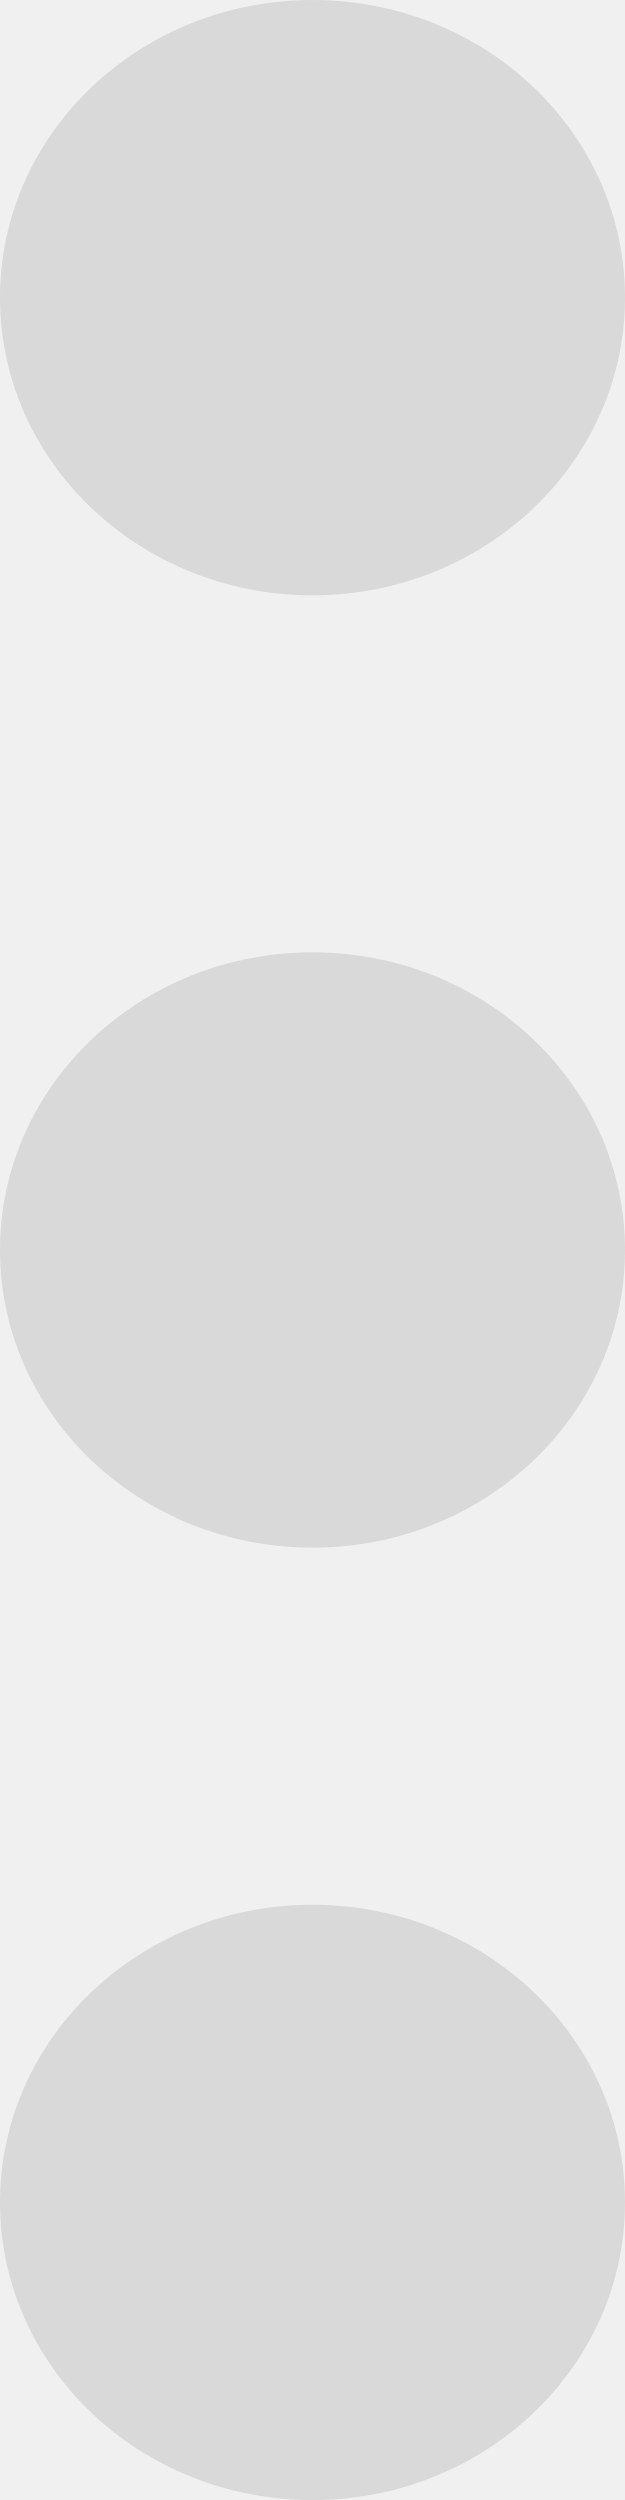
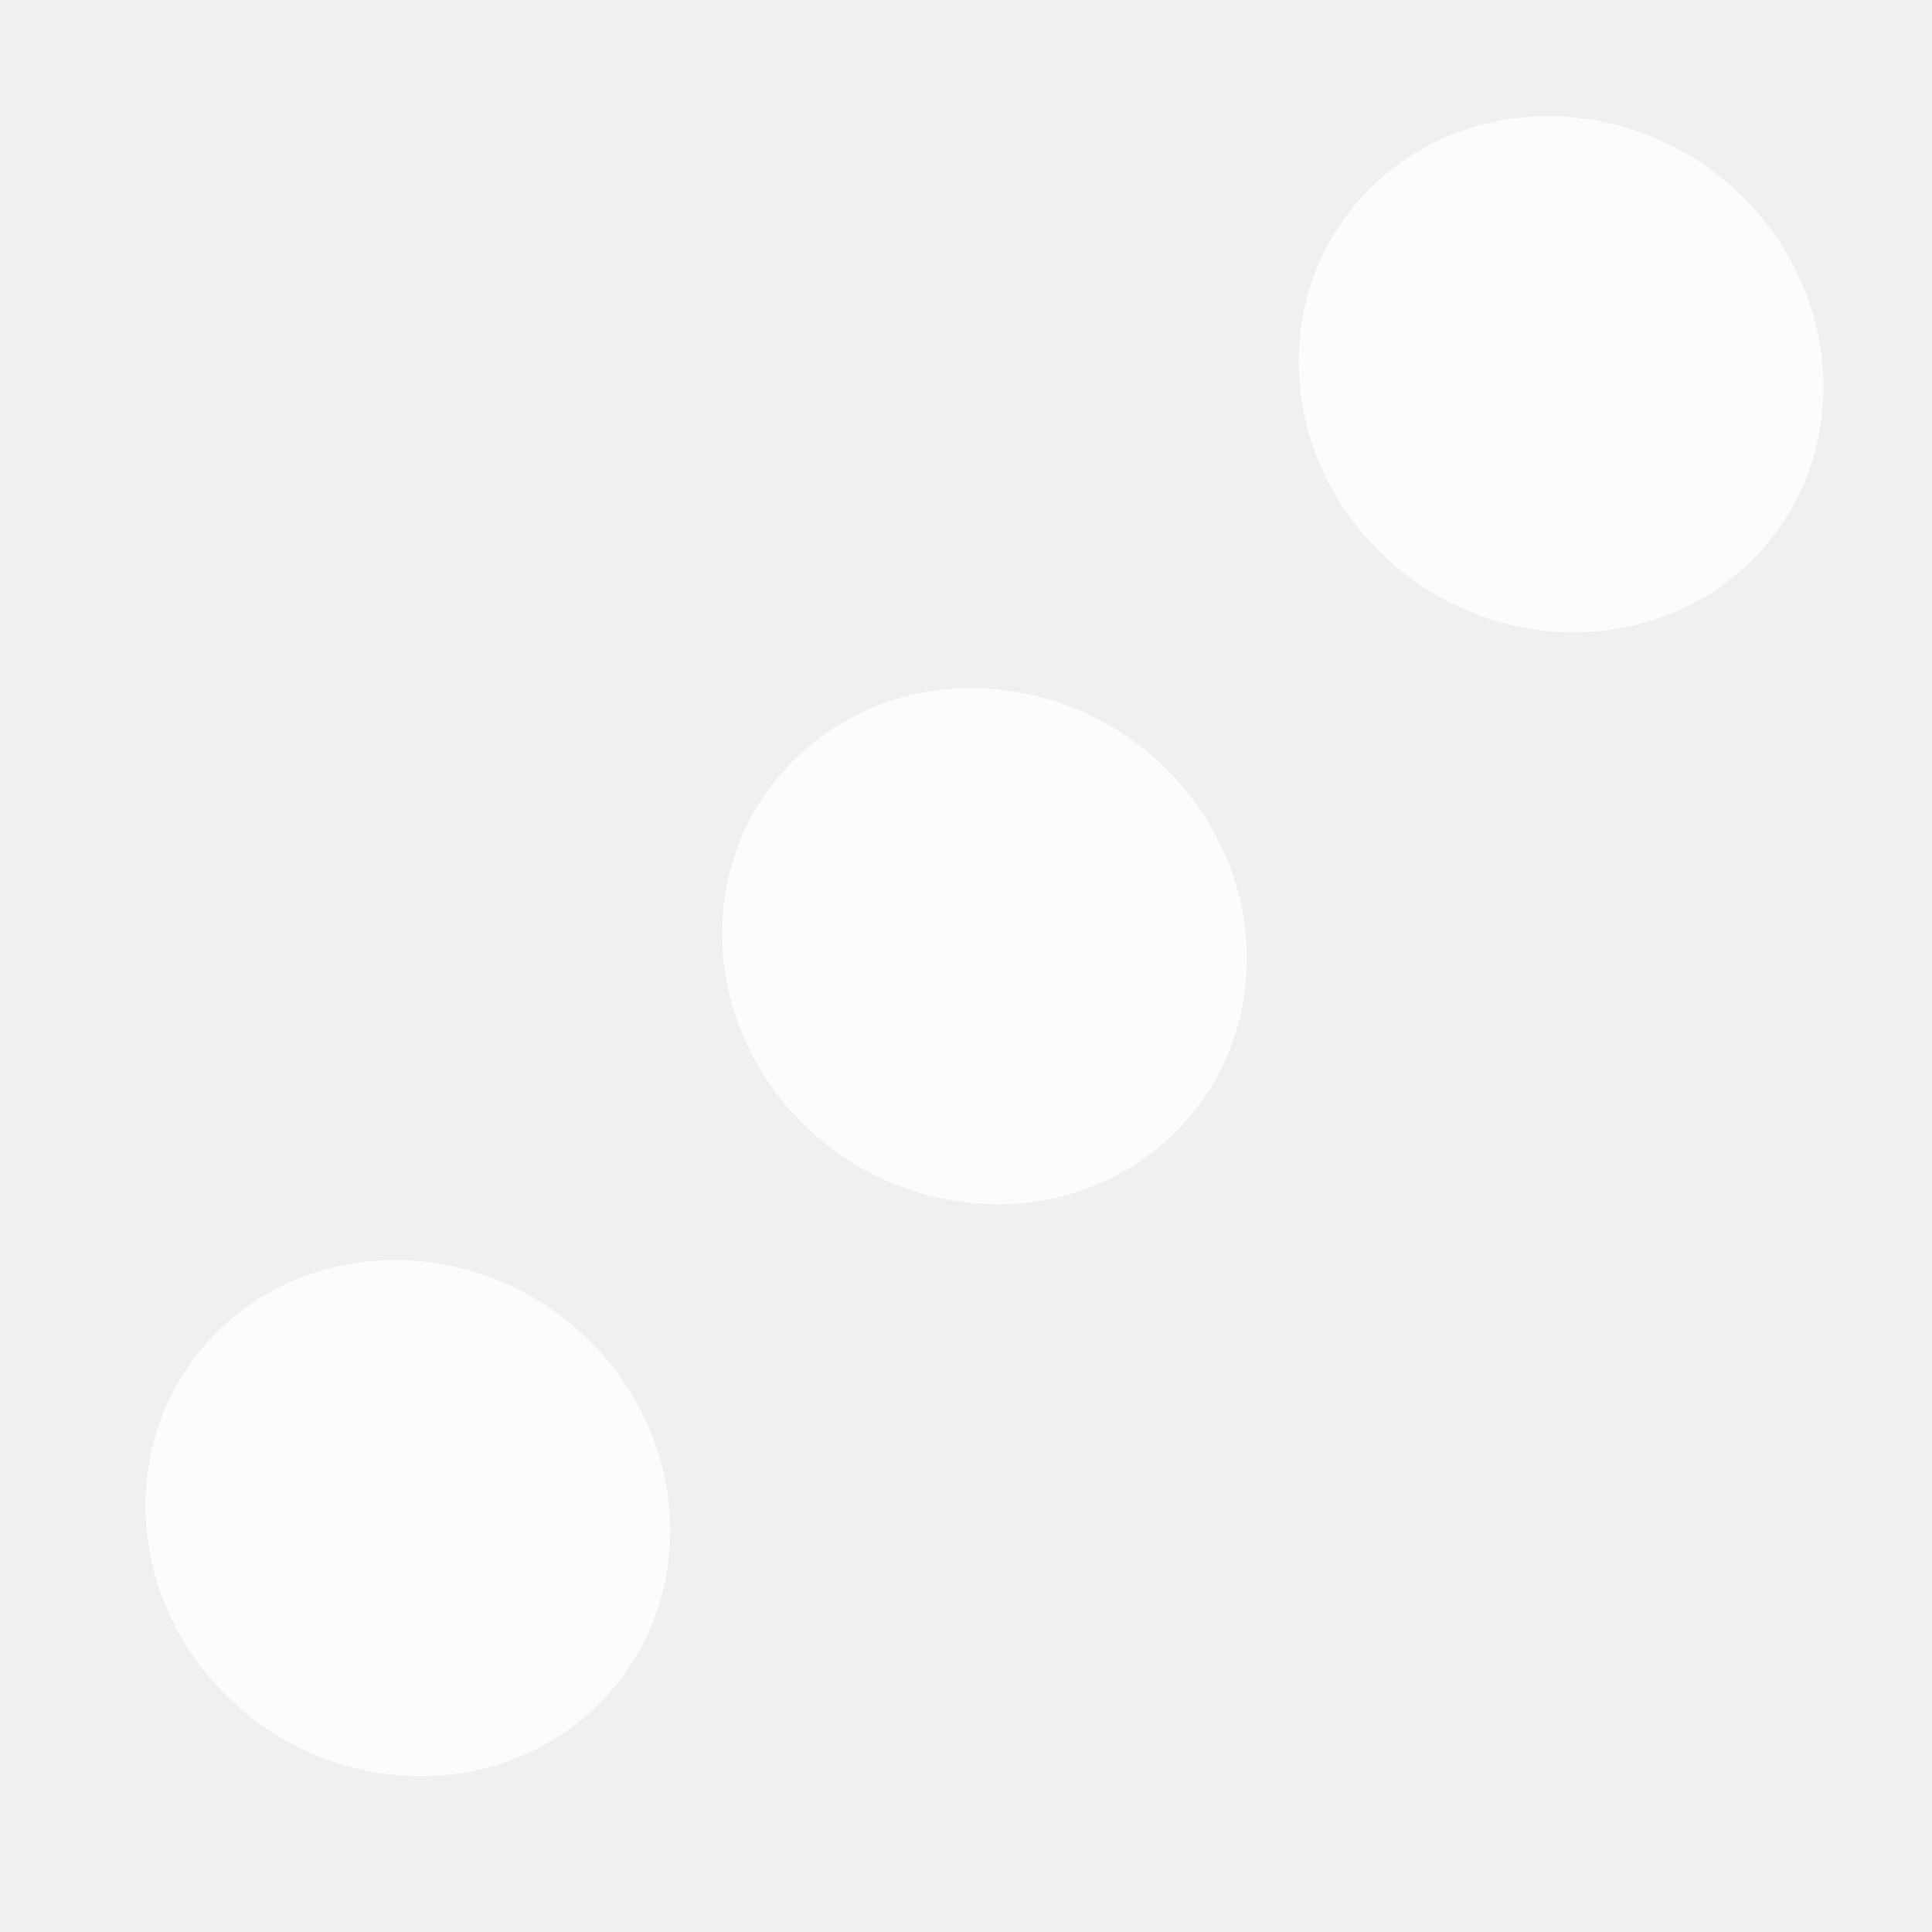
- <svg xmlns="http://www.w3.org/2000/svg" width="8" height="32" viewBox="0 0 8 32" fill="none">
-   <ellipse cx="4" cy="3.81" rx="4" ry="3.81" fill="#D9D9D9" />
-   <ellipse cx="4" cy="16" rx="4" ry="3.81" fill="#D9D9D9" />
-   <ellipse cx="4" cy="28.191" rx="4" ry="3.81" fill="#D9D9D9" />
+ <svg xmlns="http://www.w3.org/2000/svg" width="29" height="29" viewBox="0 0 29 29" fill="none">
+   <ellipse cx="4" cy="3.81" rx="4" ry="3.81" transform="matrix(-0.715628 -0.698482 -0.709993 0.704209 29 5.72897)" fill="white" fill-opacity="0.8" />
+   <ellipse cx="4" cy="3.81" rx="4" ry="3.81" transform="matrix(-0.715628 -0.698482 -0.709993 0.704209 20.3447 14.3137)" fill="white" fill-opacity="0.8" />
+   <ellipse cx="4" cy="3.81" rx="4" ry="3.81" transform="matrix(-0.715628 -0.698482 -0.709993 0.704209 11.6897 22.8983)" fill="white" fill-opacity="0.8" />
</svg>
